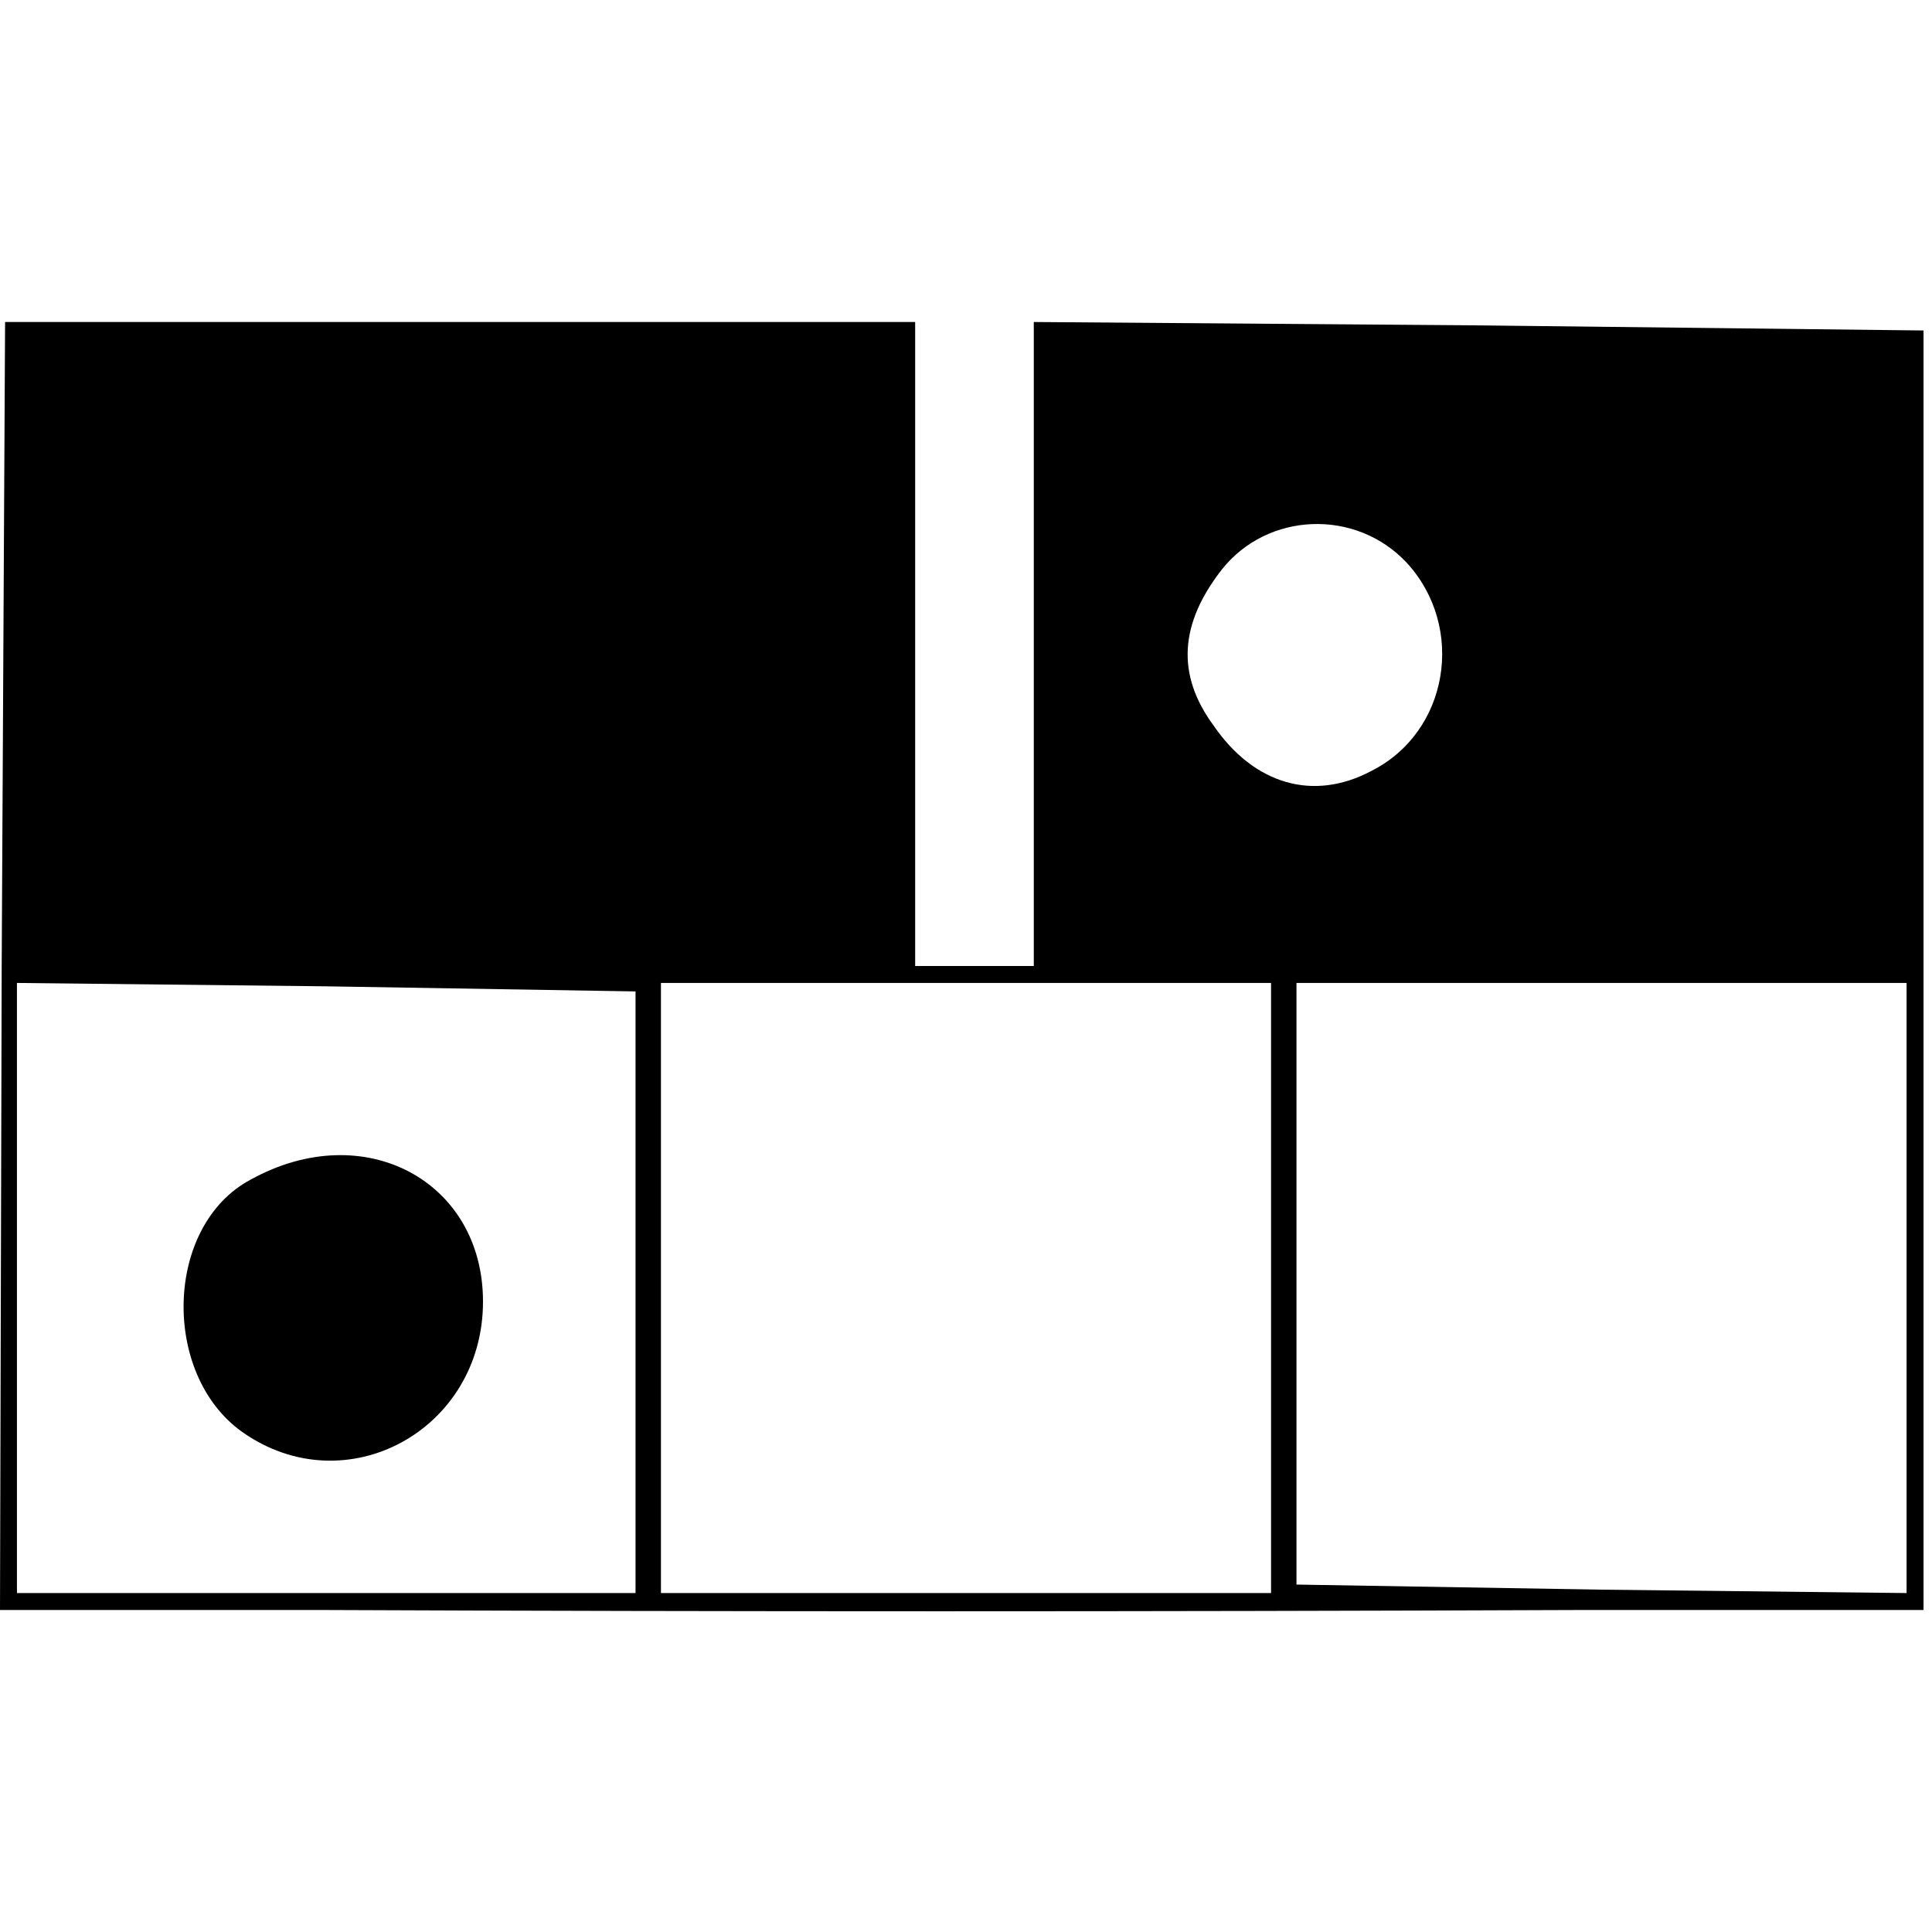
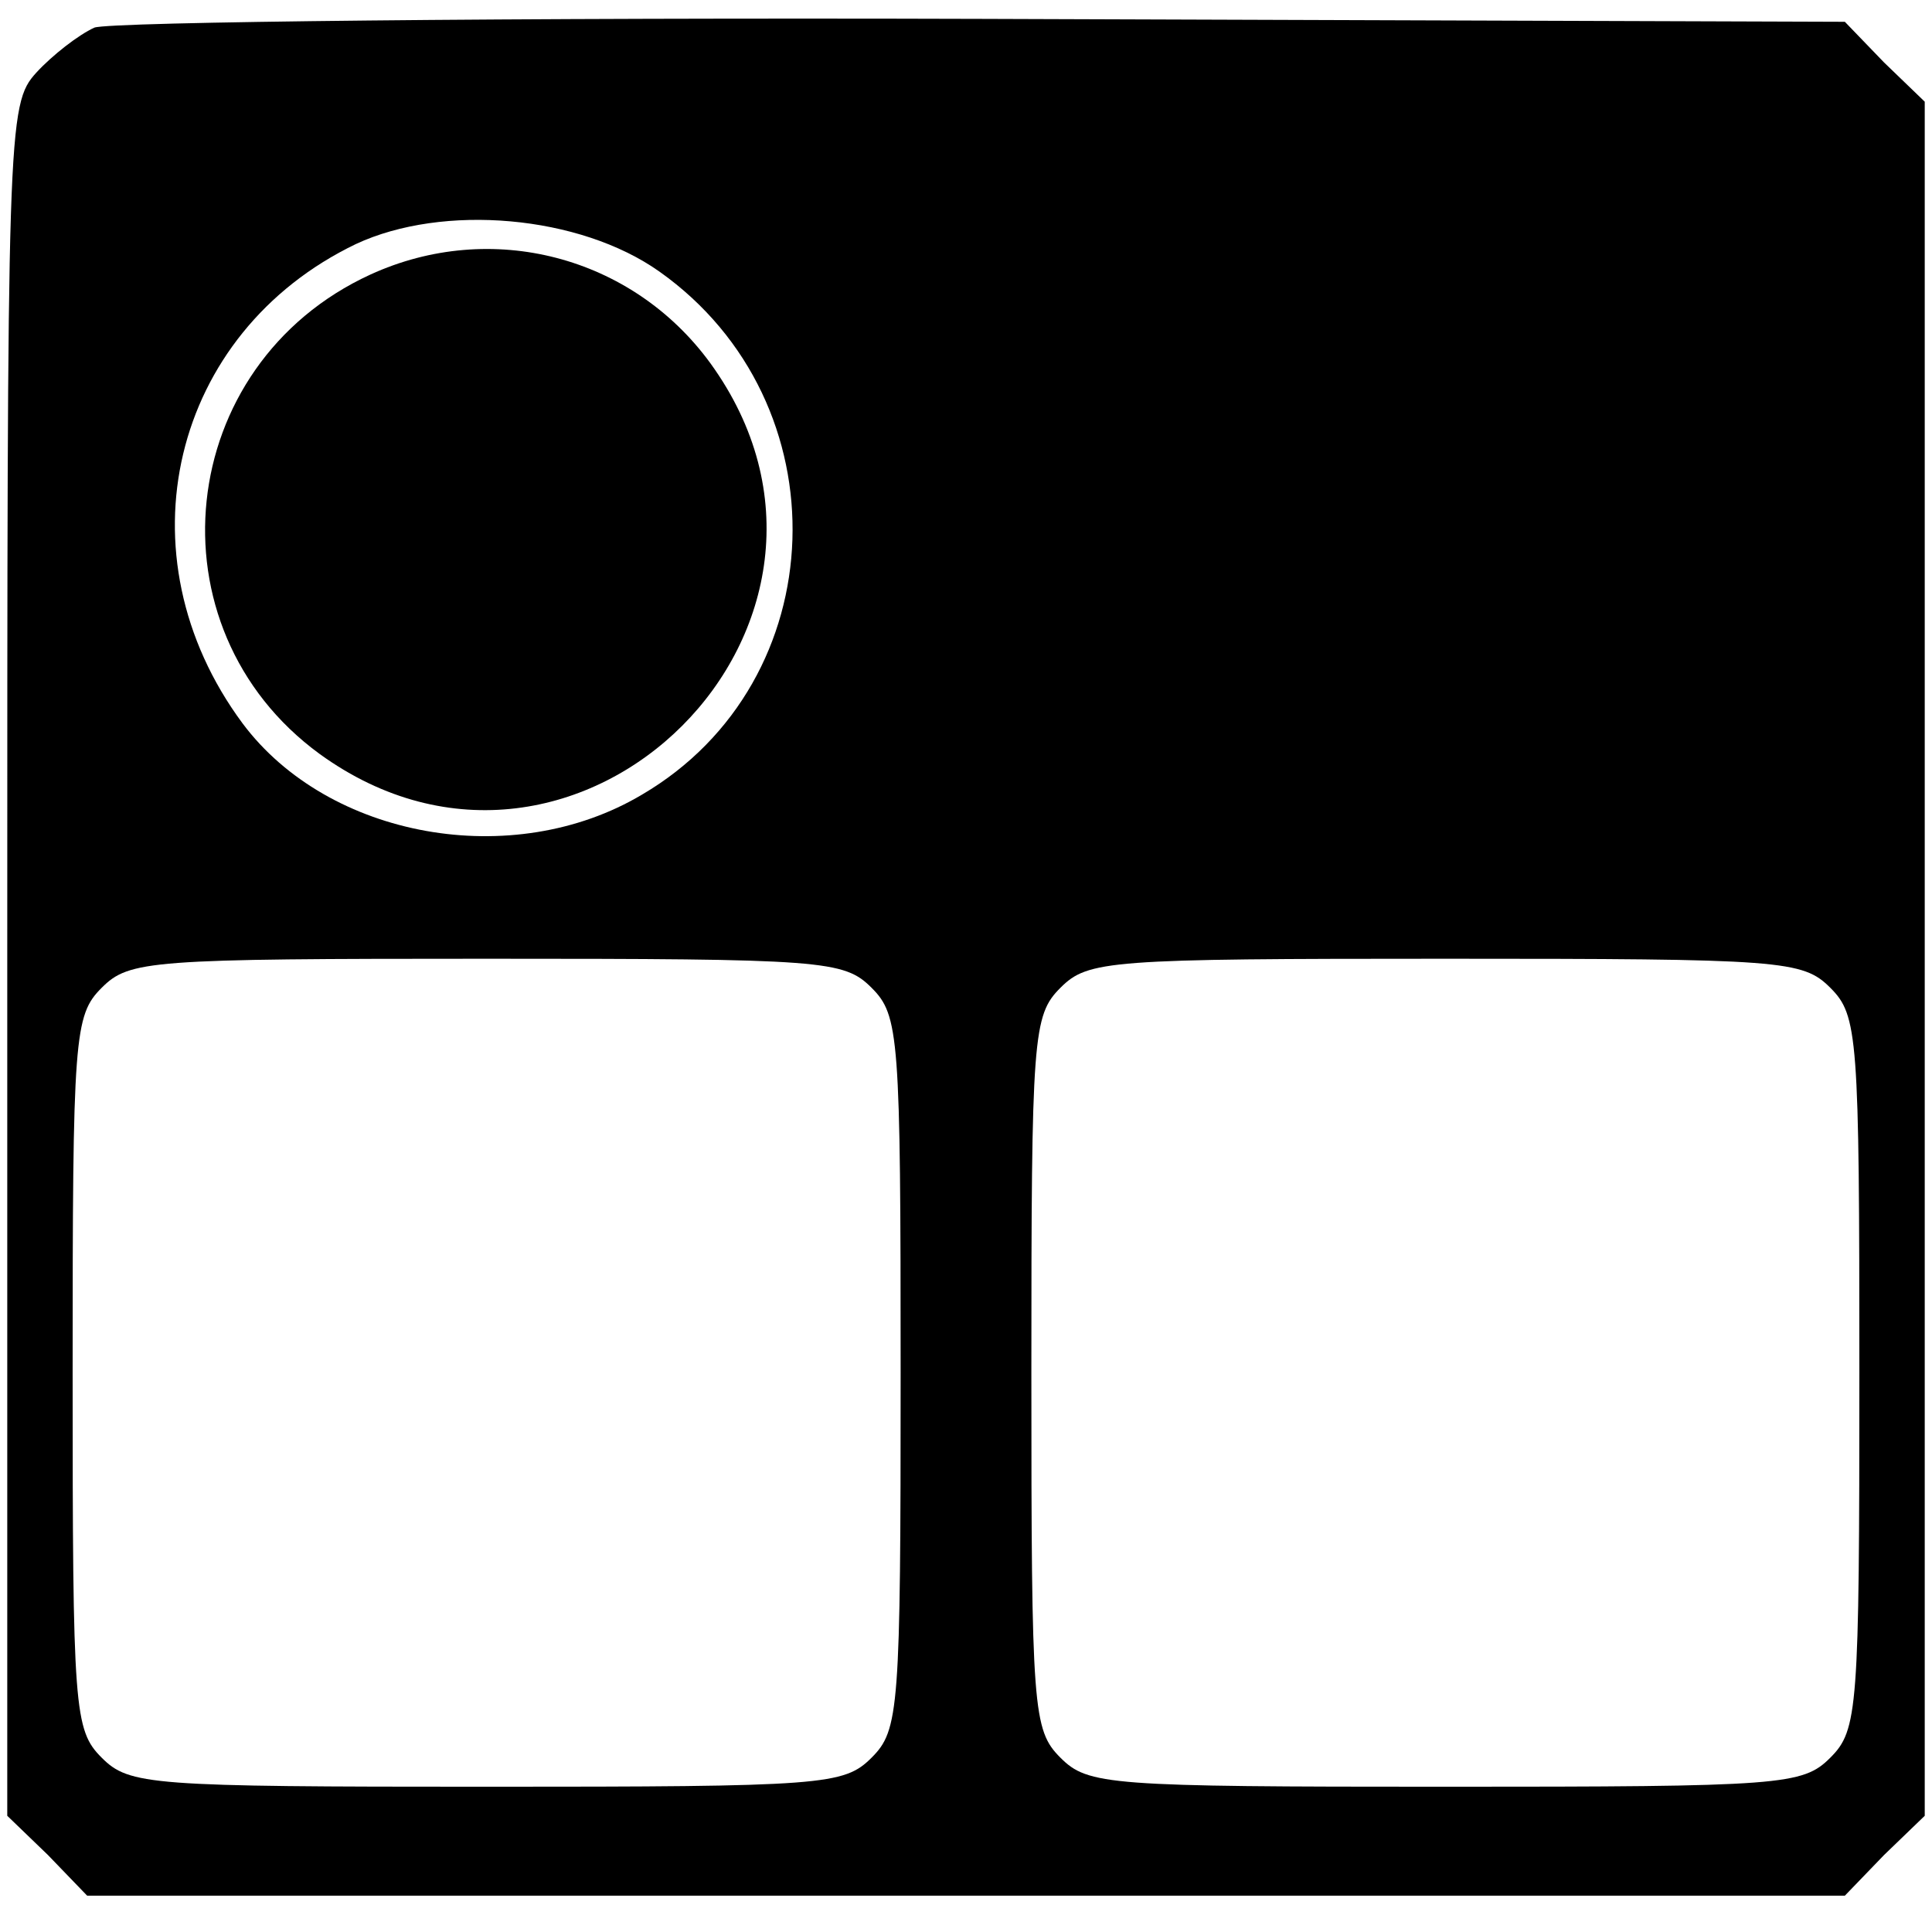
- <svg xmlns="http://www.w3.org/2000/svg" version="1.0" width="114pt" height="114pt" viewBox="0 0 114 114" preserveAspectRatio="xMidYMid meet">
-   <g transform="translate(0,114) scale(0.1,-0.1)" fill="#000000" stroke="none">
-     <path d="M1 570 l-1 -380 190 0 c241 -1 485 -1 743 0 l202 0 0 378 0 377 -262 3 -263 2 0 -190 0 -190 -35 0 -35 0 0 190 0 190 -269 0 -268 0 -2 -380z m829 238 c35 -38 25 -100 -21 -123 -34 -18 -69 -8 -93 27 -22 30 -20 60 5 92 27 34 79 36 109 4z m-455 -430 l0 -178 -182 0 -183 0 0 180 0 180 183 -2 182 -3 0 -177z m375 2 l0 -180 -180 0 -180 0 0 180 0 180 180 0 180 0 0 -180z m375 0 l0 -180 -180 2 -180 3 0 178 0 177 180 0 180 0 0 -180z" />
-     <path d="M148 444 c-51 -27 -53 -115 -5 -149 61 -43 142 1 142 77 0 71 -70 109 -137 72z" />
+ <svg xmlns="http://www.w3.org/2000/svg" version="1.0" width="133pt" height="133pt" viewBox="0 0 133 133" preserveAspectRatio="xMidYMid meet">
+   <g transform="translate(0,133) scale(0.1,-0.1)" fill="#000000" stroke="none">
+     <path d="M65 1311 c-11 -5 -29 -19 -40 -31 -20 -22 -20 -36 -20 -611 l0 -589 28 -27 27 -28 605 0 605 0 27 28 28 27 0 590 0 590 -28 27 -27 28 -593 2 c-325 1 -601 -2 -612 -6z m389 -168 c127 -90 121 -282 -12 -360 -89 -53 -216 -30 -275 49 -86 116 -49 269 78 330 60 28 154 20 209 -19z m146 -493 c19 -19 20 -33 20 -265 0 -232 -1 -246 -20 -265 -19 -19 -33 -20 -265 -20 -232 0 -246 1 -265 20 -19 19 -20 33 -20 265 0 232 1 246 20 265 19 19 33 20 265 20 232 0 246 -1 265 -20z m660 0 c19 -19 20 -33 20 -265 0 -232 -1 -246 -20 -265 -19 -19 -33 -20 -265 -20 -232 0 -246 1 -265 20 -19 19 -20 33 -20 265 0 232 1 246 20 265 19 19 33 20 265 20 232 0 246 -1 265 -20z" />
+     <path d="M255 1141 c-135 -62 -154 -243 -35 -330 178 -129 398 91 269 269 -54 74 -151 99 -234 61z" />
  </g>
</svg>
